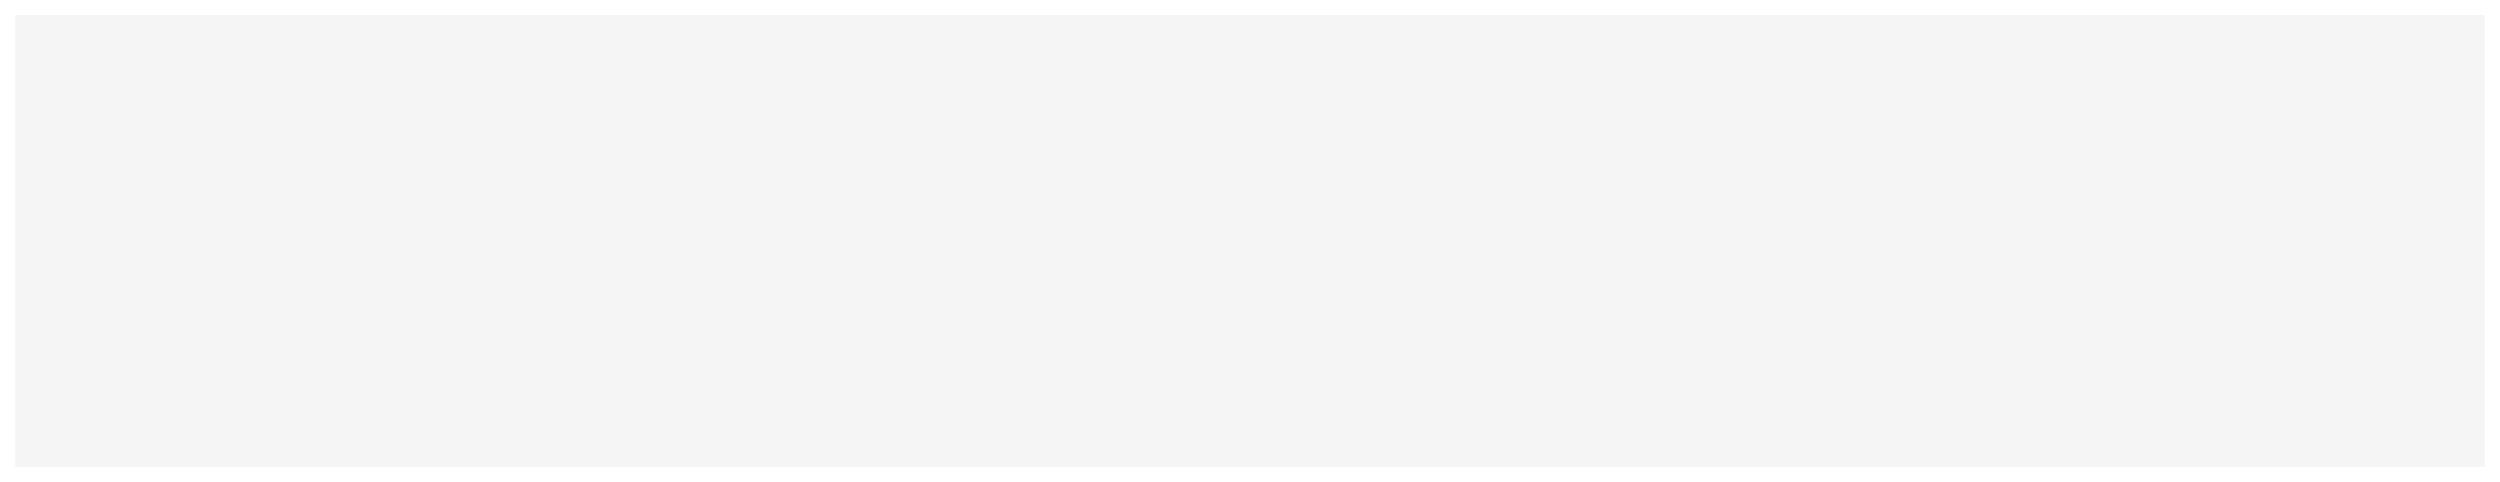
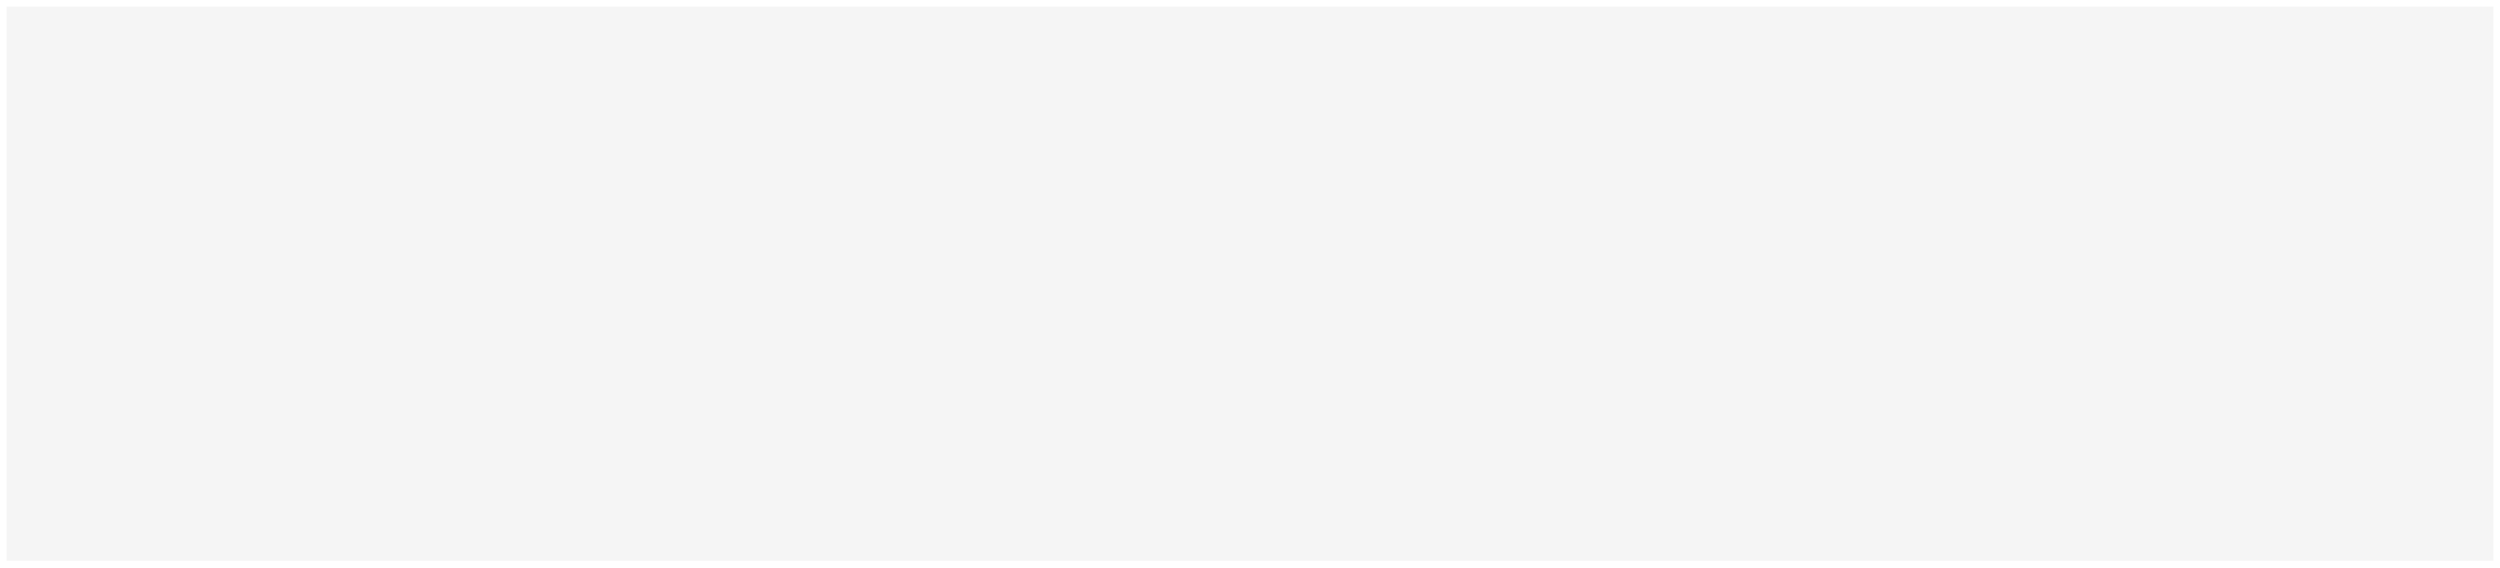
- <svg xmlns="http://www.w3.org/2000/svg" version="1.1" width="166px" height="32px">
-   <g transform="matrix(1 0 0 1 -209 -383 )">
-     <path d="M 210 384  L 374 384  L 374 414  L 210 414  L 210 384  Z " fill-rule="nonzero" fill="#f5f5f5" stroke="none" />
+ <svg xmlns="http://www.w3.org/2000/svg" version="1.1" width="379px" height="86px">
+   <g transform="matrix(1 0 0 1 4 -40 )">
+     <path d="M -3 41  L 374 41  L 374 125  L -3 125  L -3 41  Z " fill-rule="nonzero" fill="#f5f5f5" stroke="none" />
  </g>
</svg>
